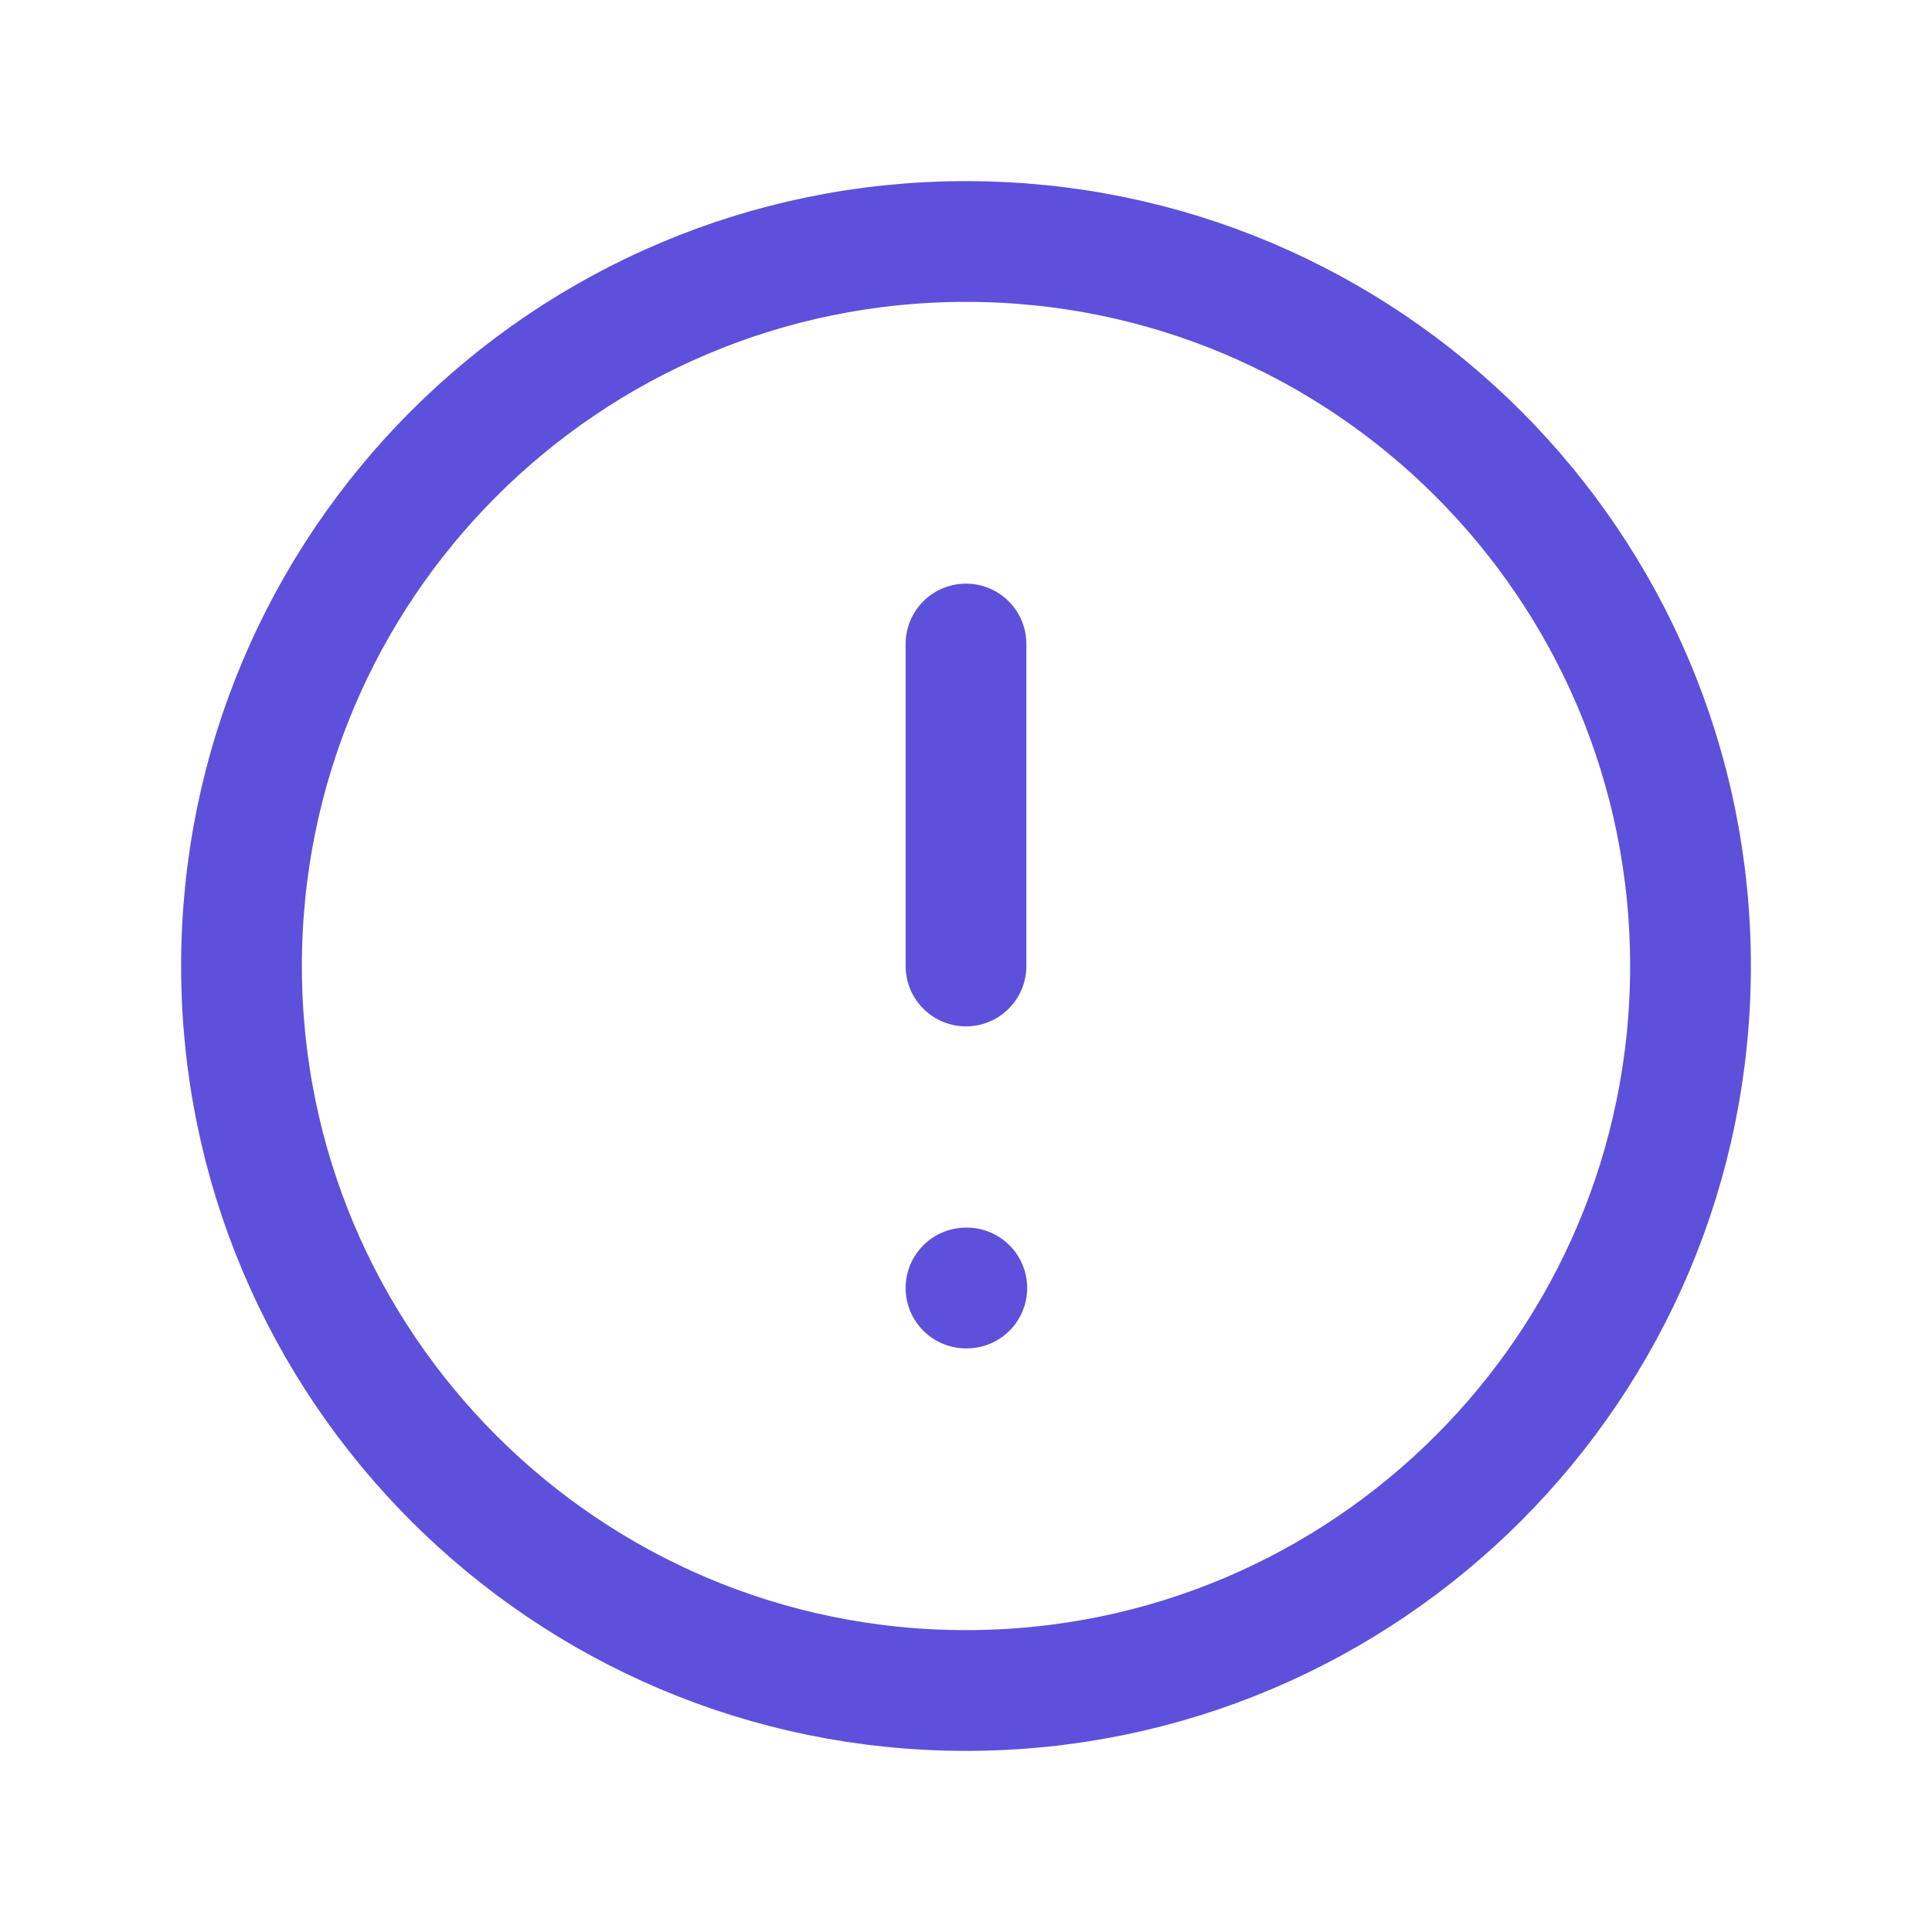
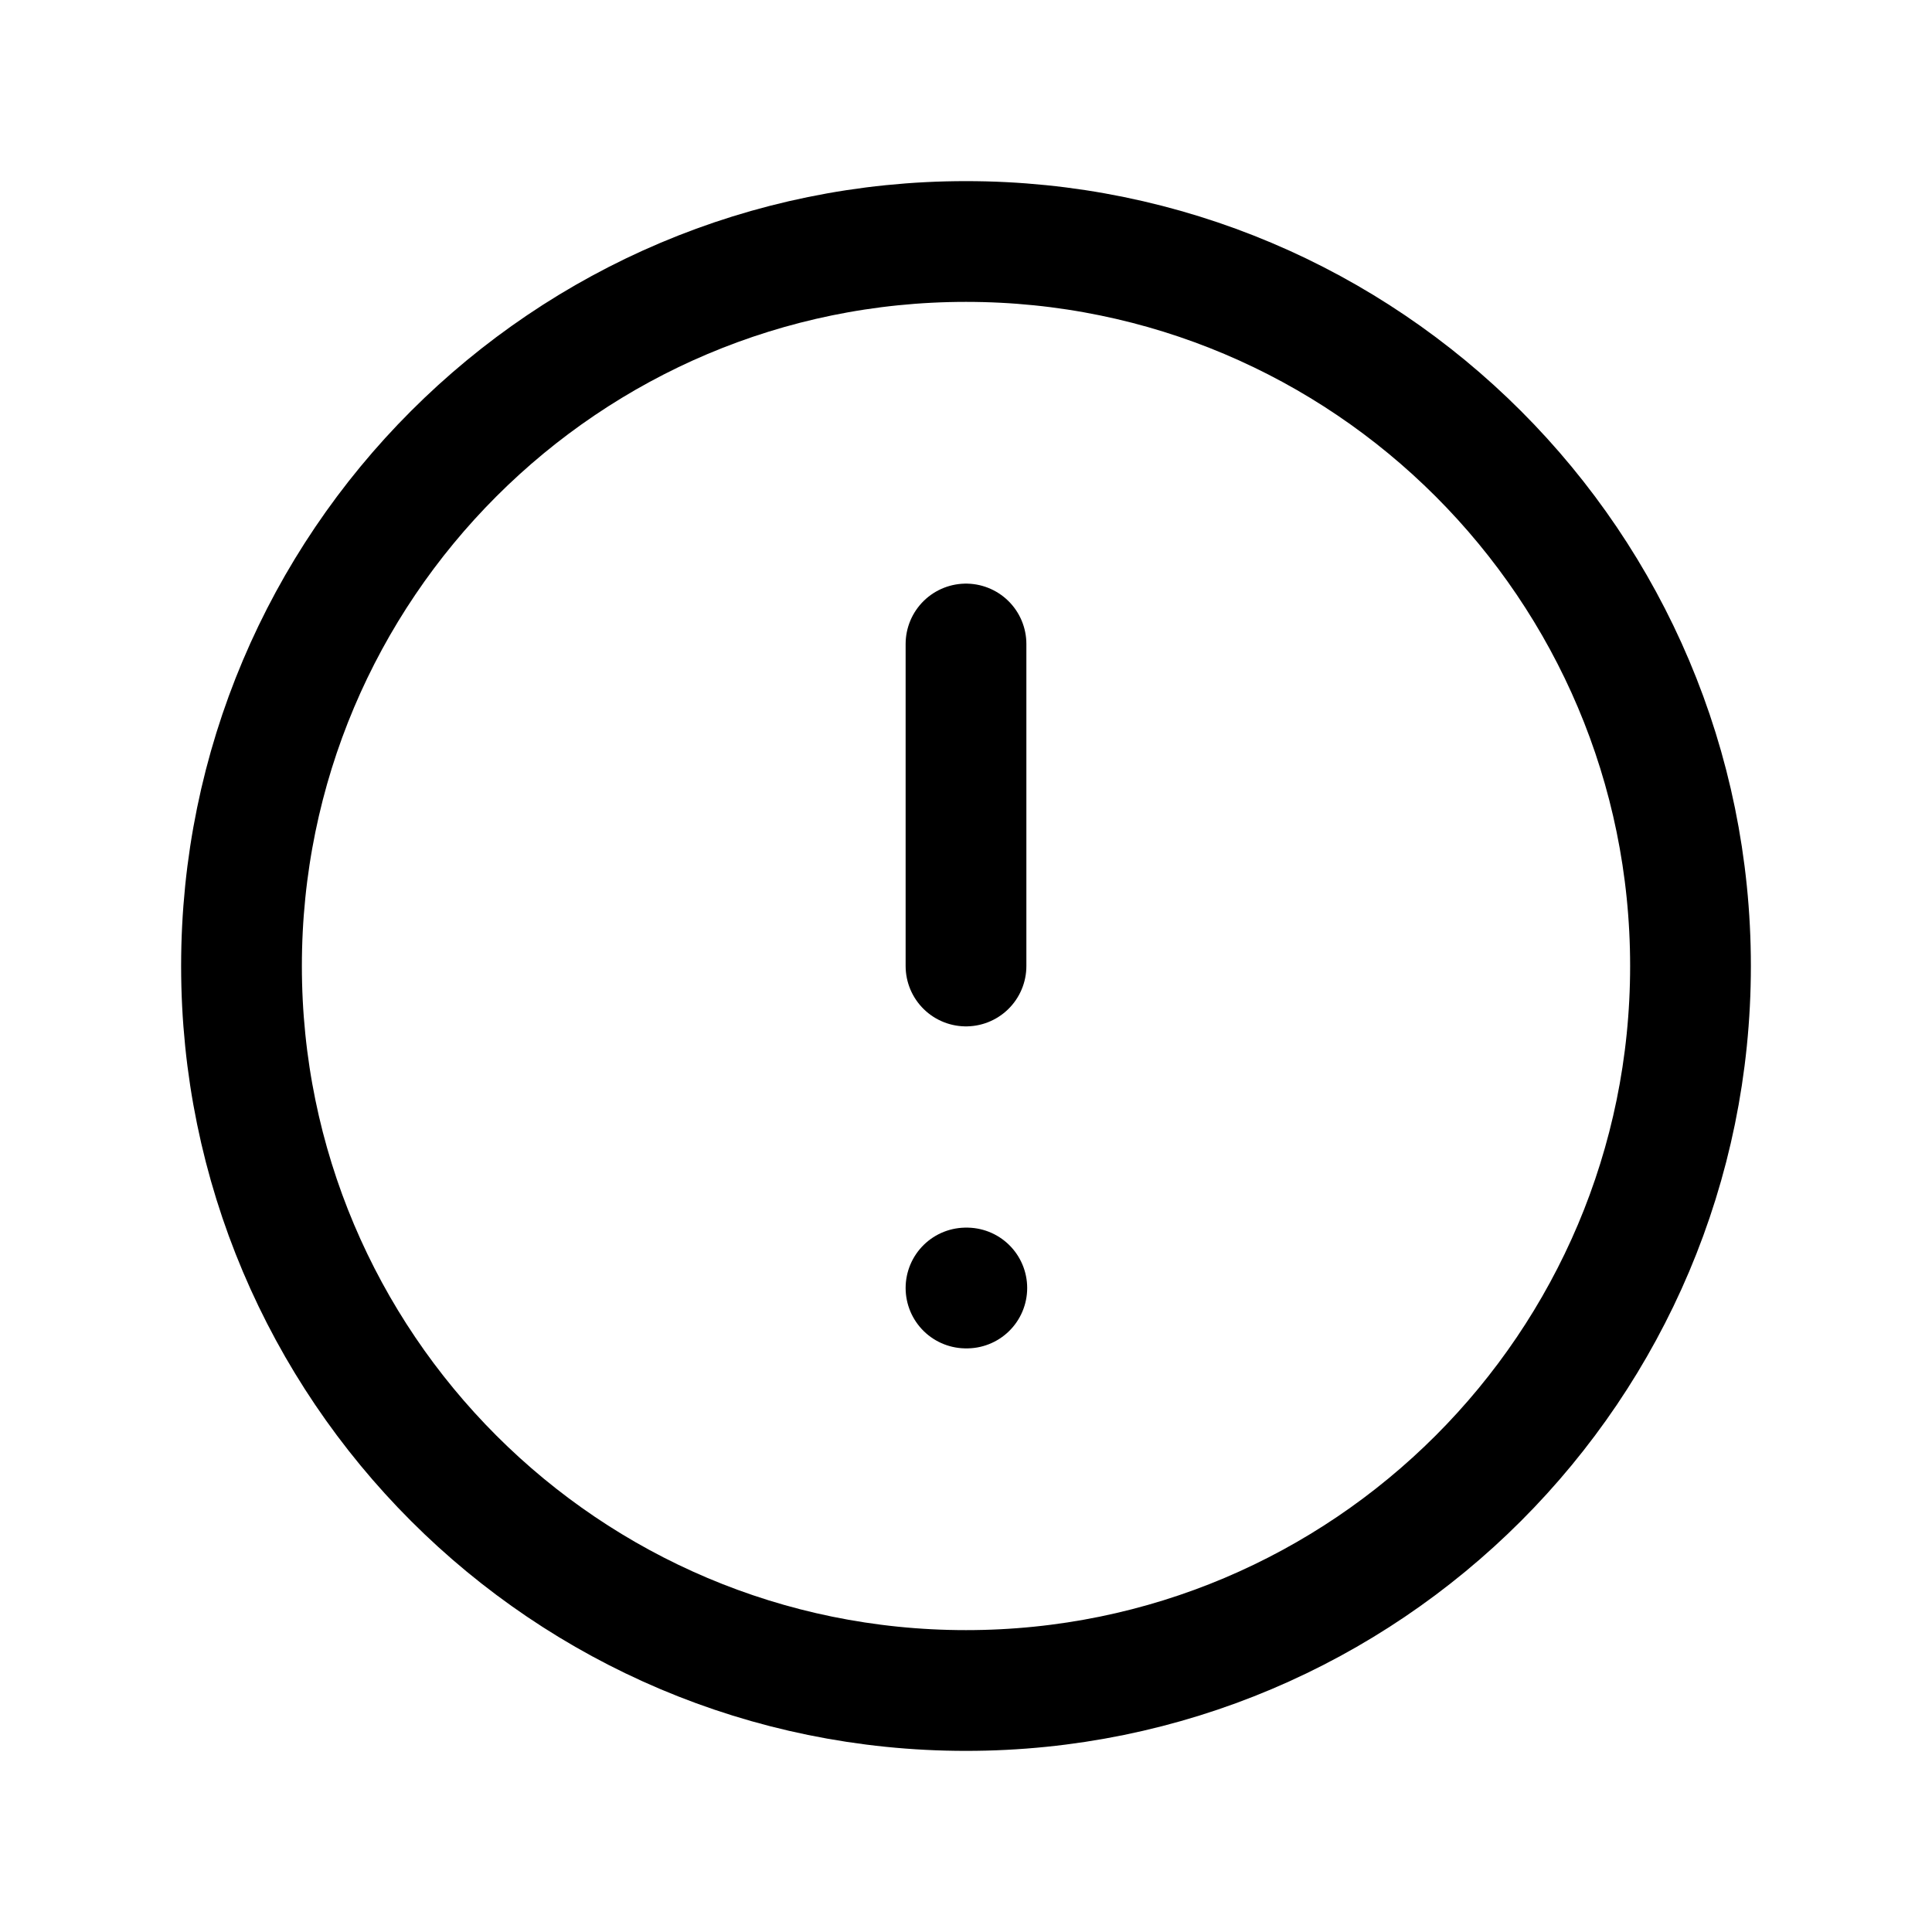
<svg xmlns="http://www.w3.org/2000/svg" id="Groupe_3" data-name="Groupe 3" width="24" height="24" viewBox="0 0 24 24">
  <path id="Tracé_1" data-name="Tracé 1" d="M0,0H24V24H0Z" fill="none" />
-   <circle id="Ellipse_4" data-name="Ellipse 4" cx="9" cy="9" r="9" transform="translate(3 3)" fill="none" stroke="#5d50db" stroke-linecap="round" stroke-linejoin="round" stroke-width="1.5" />
-   <line id="Ligne_1" data-name="Ligne 1" y2="4" transform="translate(12 8)" fill="none" stroke="#5d50db" stroke-linecap="round" stroke-linejoin="round" stroke-width="1.5" />
-   <line id="Ligne_2" data-name="Ligne 2" x2="0.01" transform="translate(12 16)" fill="none" stroke="#5d50db" stroke-linecap="round" stroke-linejoin="round" stroke-width="1.5" />
+   <circle id="Ellipse_4" data-name="Ellipse 4" cx="9" cy="9" r="9" transform="translate(3 3)" fill="none" stroke="currentColor" stroke-linecap="round" stroke-linejoin="round" stroke-width="1.5" />
+   <line id="Ligne_1" data-name="Ligne 1" y2="4" transform="translate(12 8)" fill="none" stroke="currentColor" stroke-linecap="round" stroke-linejoin="round" stroke-width="1.5" />
+   <line id="Ligne_2" data-name="Ligne 2" x2="0.01" transform="translate(12 16)" fill="none" stroke="currentColor" stroke-linecap="round" stroke-linejoin="round" stroke-width="1.5" />
</svg>
